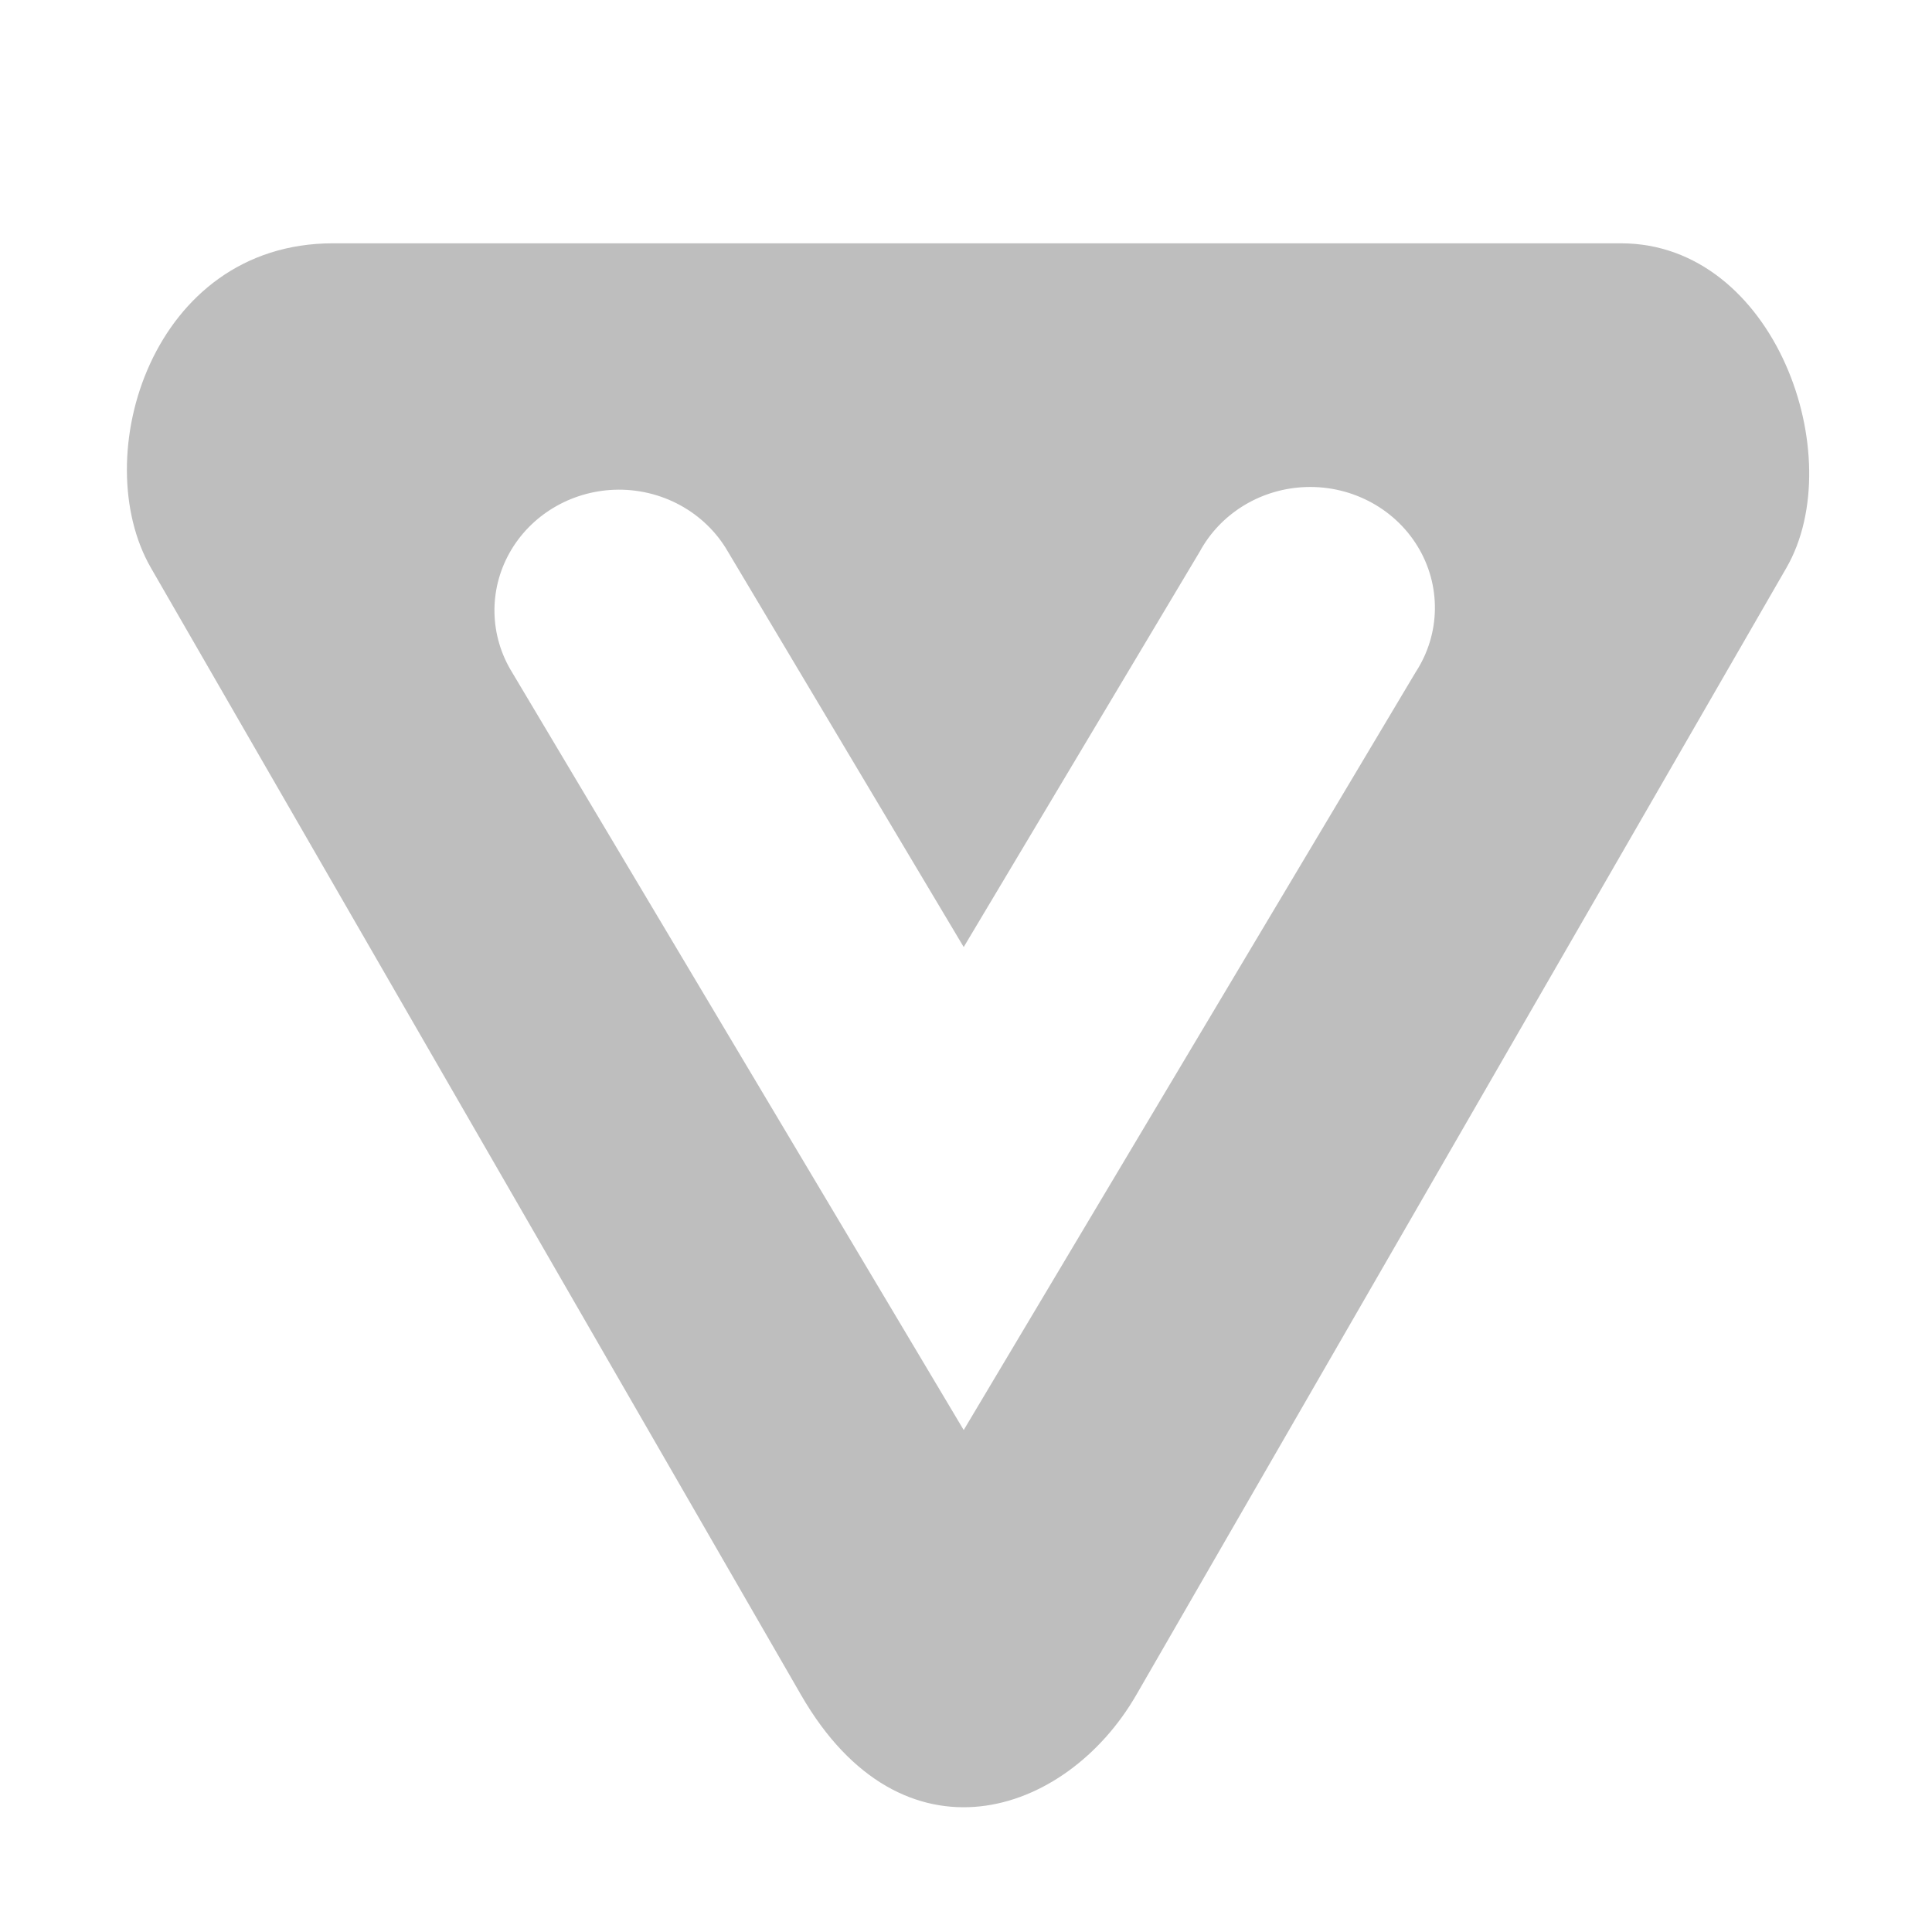
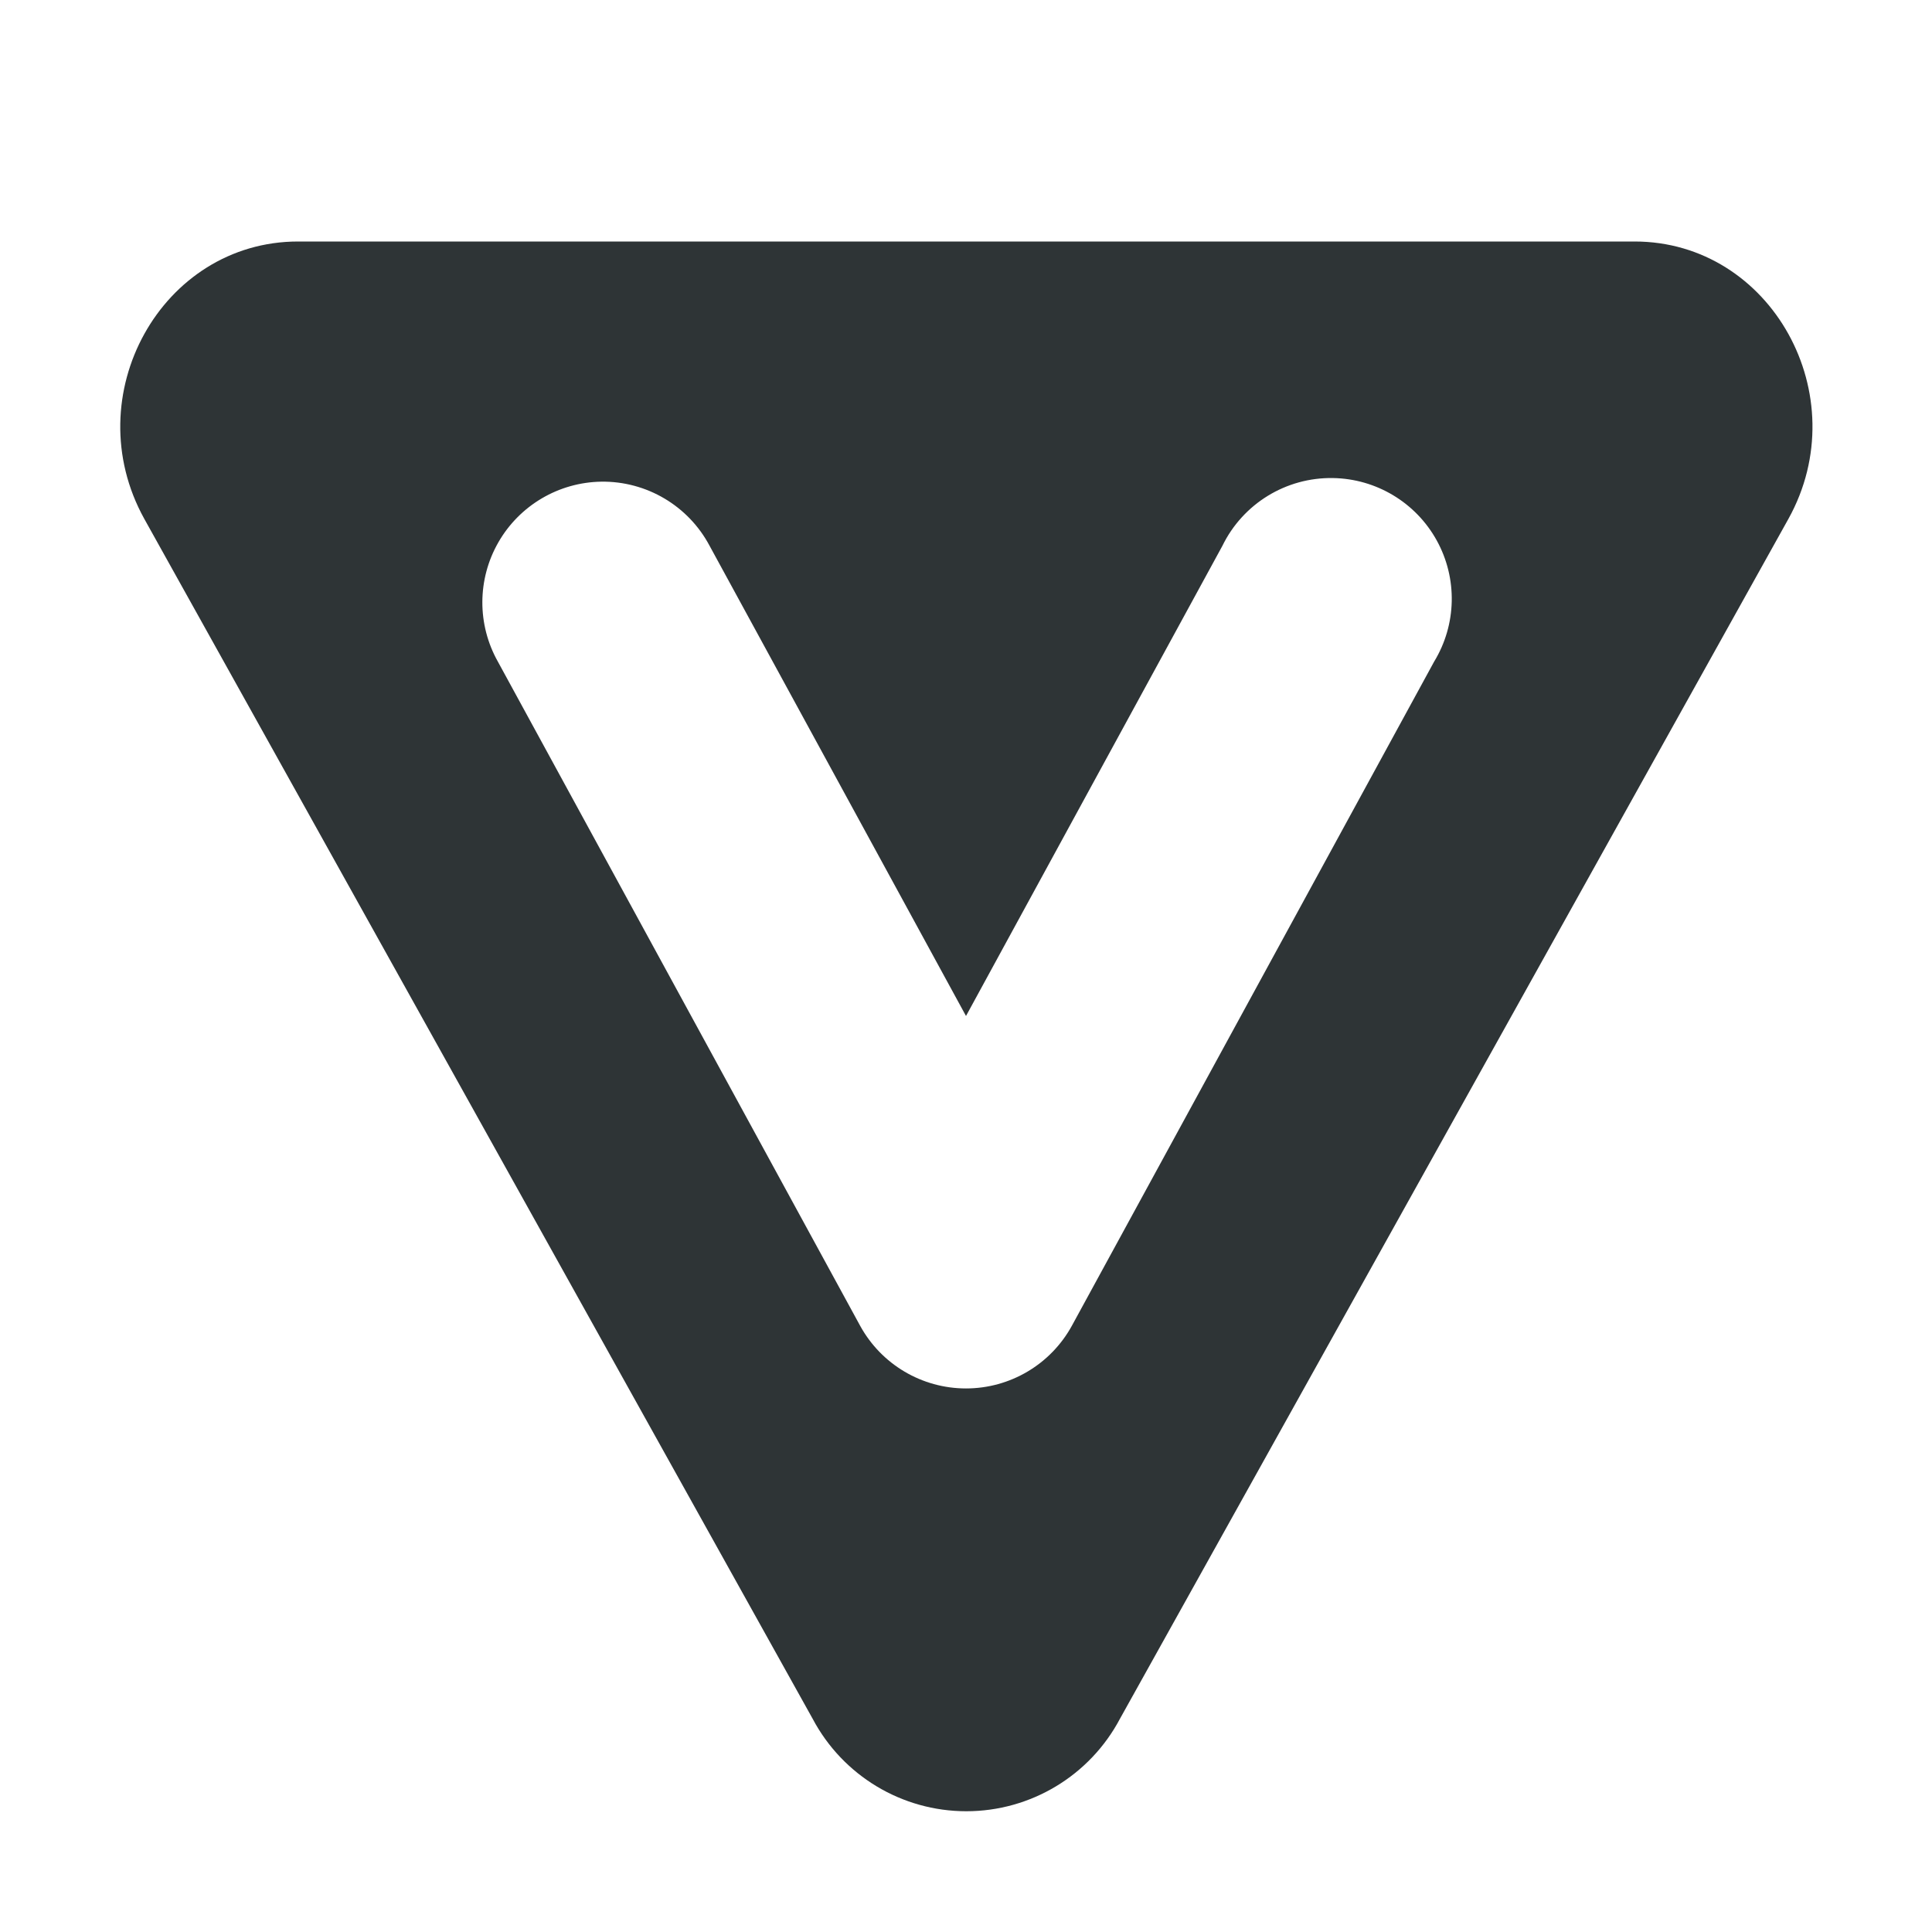
- <svg xmlns="http://www.w3.org/2000/svg" height="16" id="svg7384" version="1.1" width="16">
-   <defs id="defs7386" />
-   <g id="layer2" style="display:inline" transform="translate(60.00001,-48)" />
-   <g id="layer9" style="display:inline" transform="translate(-181.0002,-265)" />
-   <g id="layer1" transform="translate(60.00001,-48)">
-     <path d="m -57.243,50.015 c -1.5,0 -2.037,1.768 -1.507,2.688 l 5.384,9.334 c 0.837,1.452 2.194,1.008 2.776,0 l 5.384,-9.334 c 0.53,-0.919 -0.095,-2.688 -1.37,-2.688 l -10.666,0 z m 8.026,2.02 a 1.033,1 0 0 1 0.94,1.533 l -3.742,6.275 -3.74,-6.275 a 1.033,1 0 0 1 0.845,-1.512 1.033,1 0 0 1 0.942,0.512 l 1.953,3.275 1.955,-3.275 a 1.033,1 0 0 1 0.847,-0.533 z" id="rect17500" style="color:#000000;clip-rule:nonzero;display:inline;overflow:visible;visibility:visible;opacity:1;isolation:auto;mix-blend-mode:normal;color-interpolation:sRGB;color-interpolation-filters:linearRGB;solid-color:#000000;solid-opacity:1;fill:#bebebe;fill-opacity:1;fill-rule:nonzero;stroke:none;stroke-width:1.333;stroke-linecap:square;stroke-linejoin:miter;stroke-miterlimit:4;stroke-dasharray:none;stroke-dashoffset:0;stroke-opacity:1;marker:none;marker-start:none;marker-mid:none;marker-end:none;paint-order:normal;color-rendering:auto;image-rendering:auto;shape-rendering:auto;text-rendering:auto;enable-background:accumulate" />
-   </g>
+ <svg xmlns="http://www.w3.org/2000/svg" width="16" height="16">
+   <path d="M2.469 2C1.337 2 .629 3.276 1.195 4.297l5.535 9.937a1.44 1.44 0 0 0 2.545 0l5.536-9.937C15.377 3.277 14.669 2 13.537 2zm8.57 1.959a1 1 0 0 1 .838 1.52l-3 5.5a1 1 0 0 1-1.754 0l-3-5.5a1 1 0 0 1 .856-1.49 1 1 0 0 1 .898.532L8 8.414l2.123-3.893a1 1 0 0 1 .916-.562z" style="line-height:normal;font-variant-ligatures:normal;font-variant-position:normal;font-variant-caps:normal;font-variant-numeric:normal;font-variant-alternates:normal;font-feature-settings:normal;text-indent:0;text-align:start;text-decoration-line:none;text-decoration-style:solid;text-decoration-color:#000;text-transform:none;text-orientation:mixed;shape-padding:0;isolation:auto;mix-blend-mode:normal" color="#000" font-weight="400" font-family="sans-serif" white-space="normal" overflow="visible" fill="#2e3436" />
</svg>
